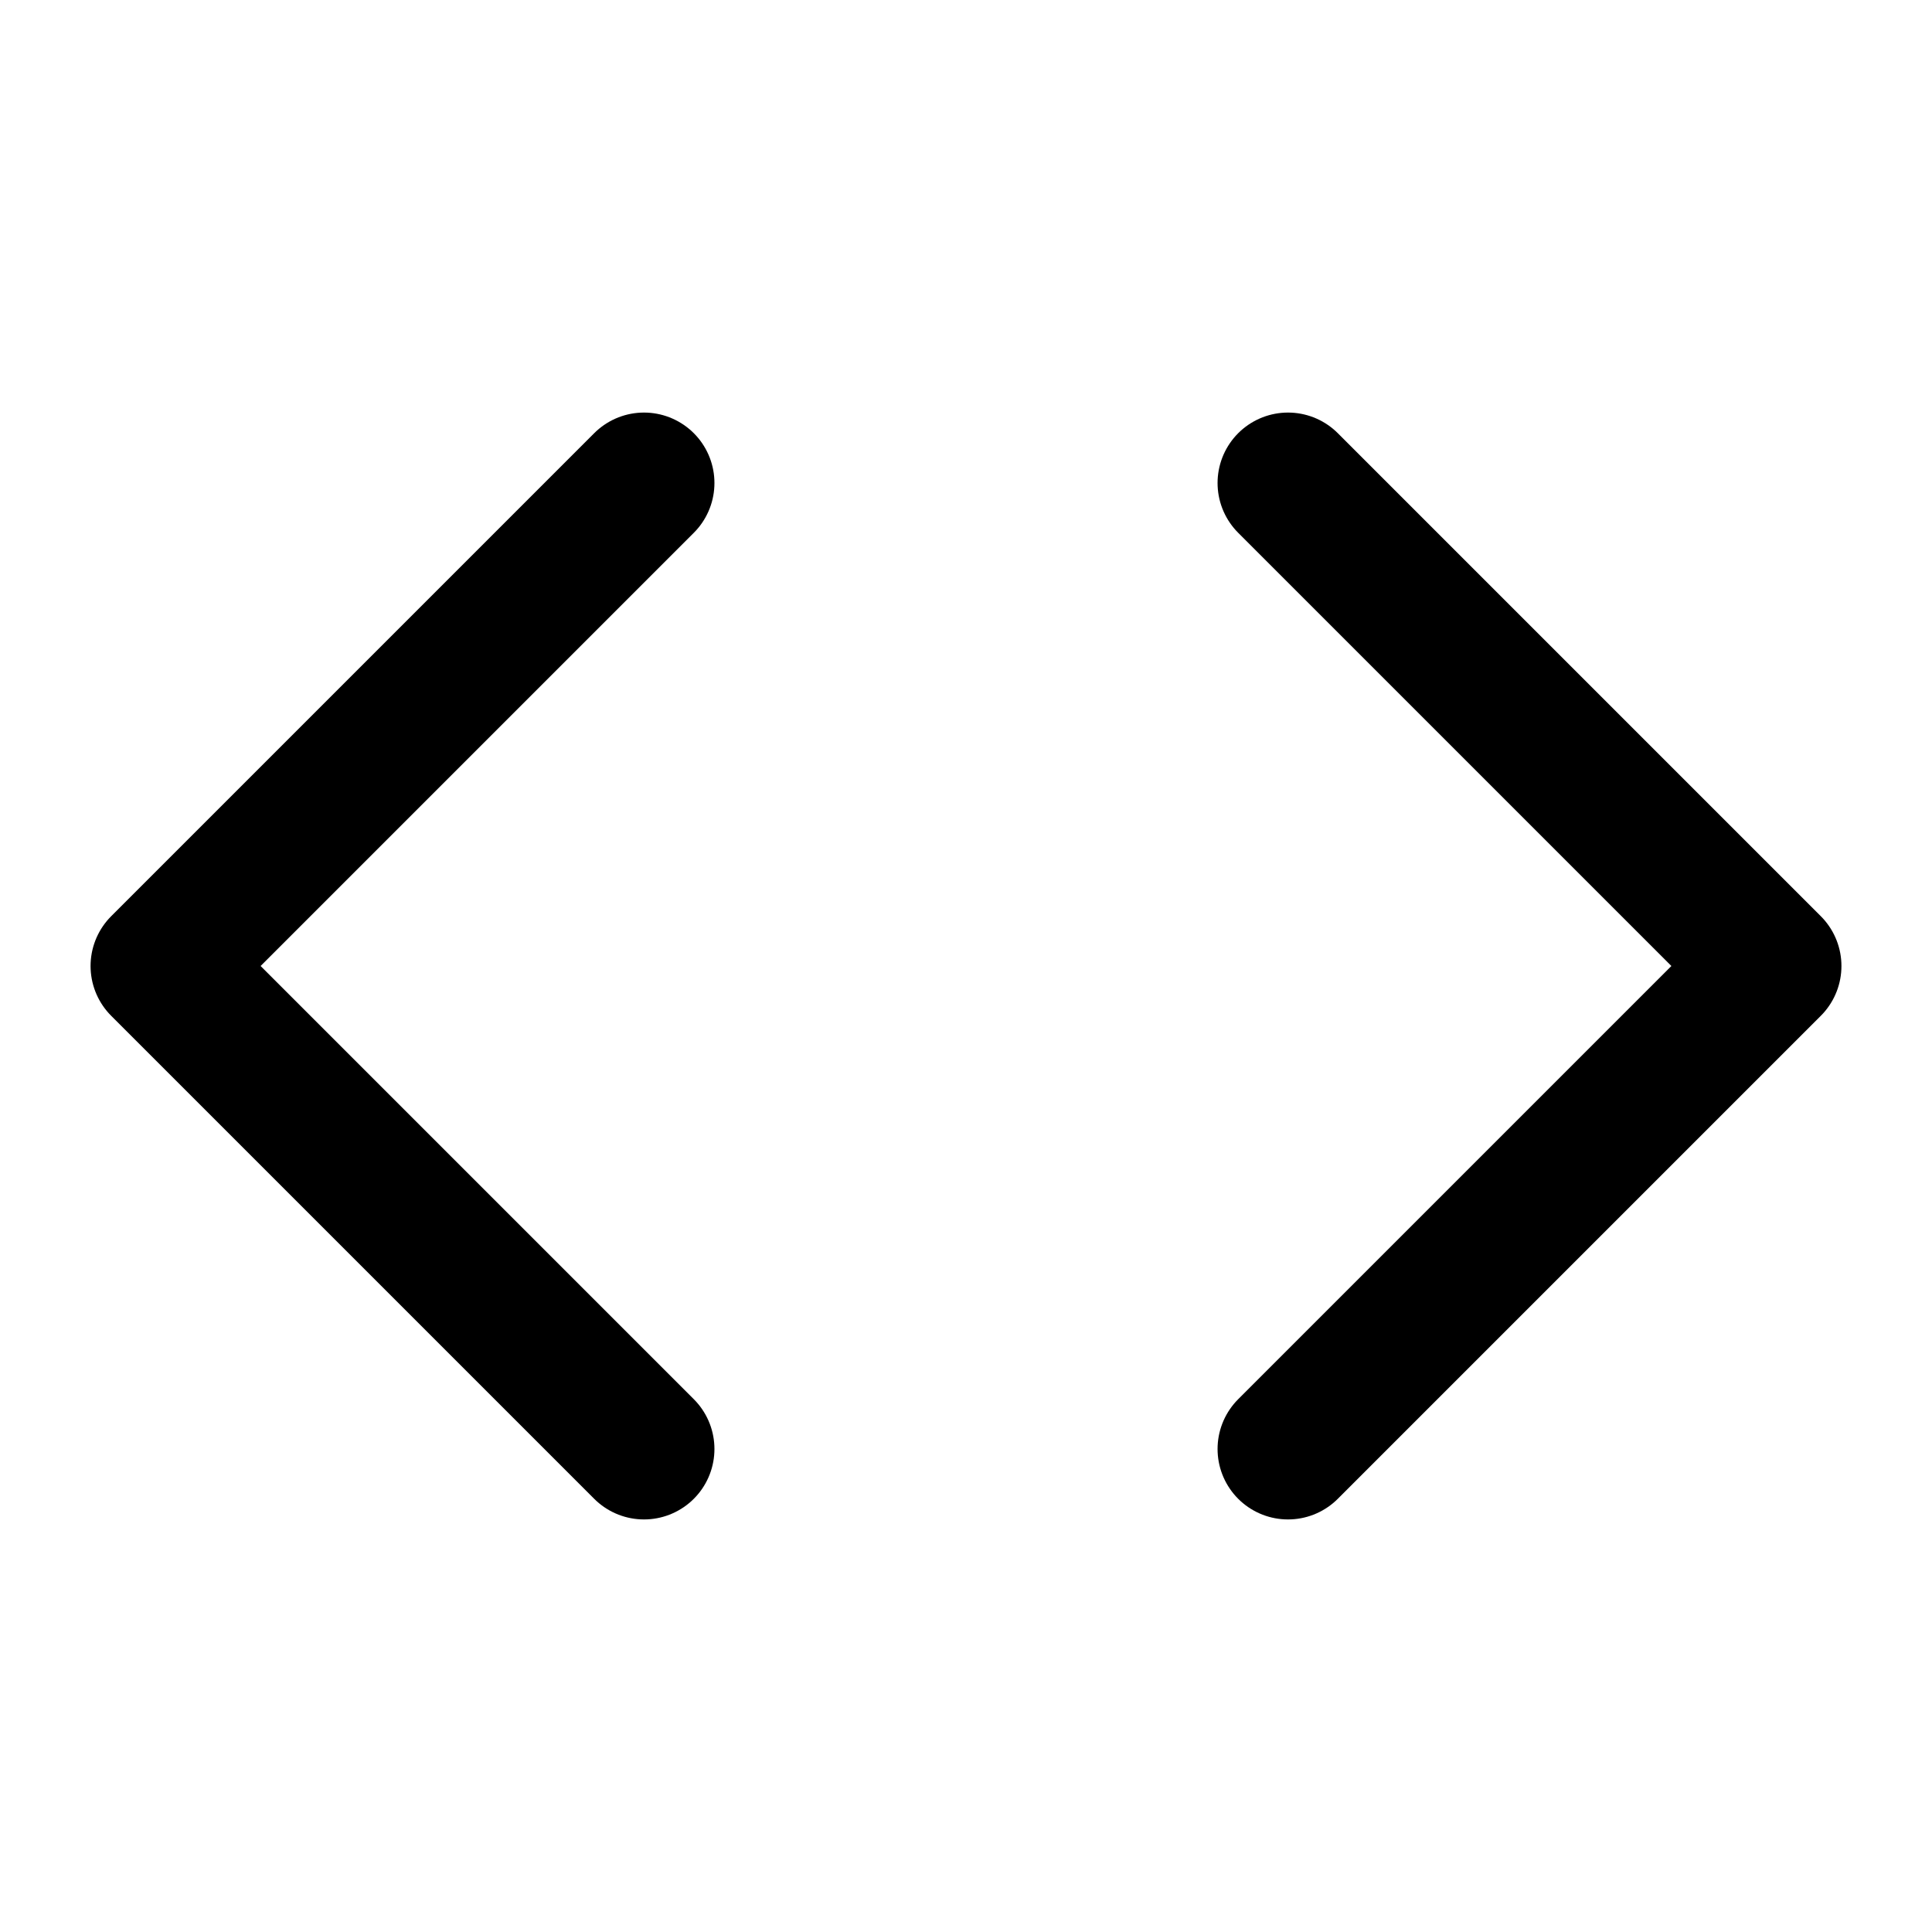
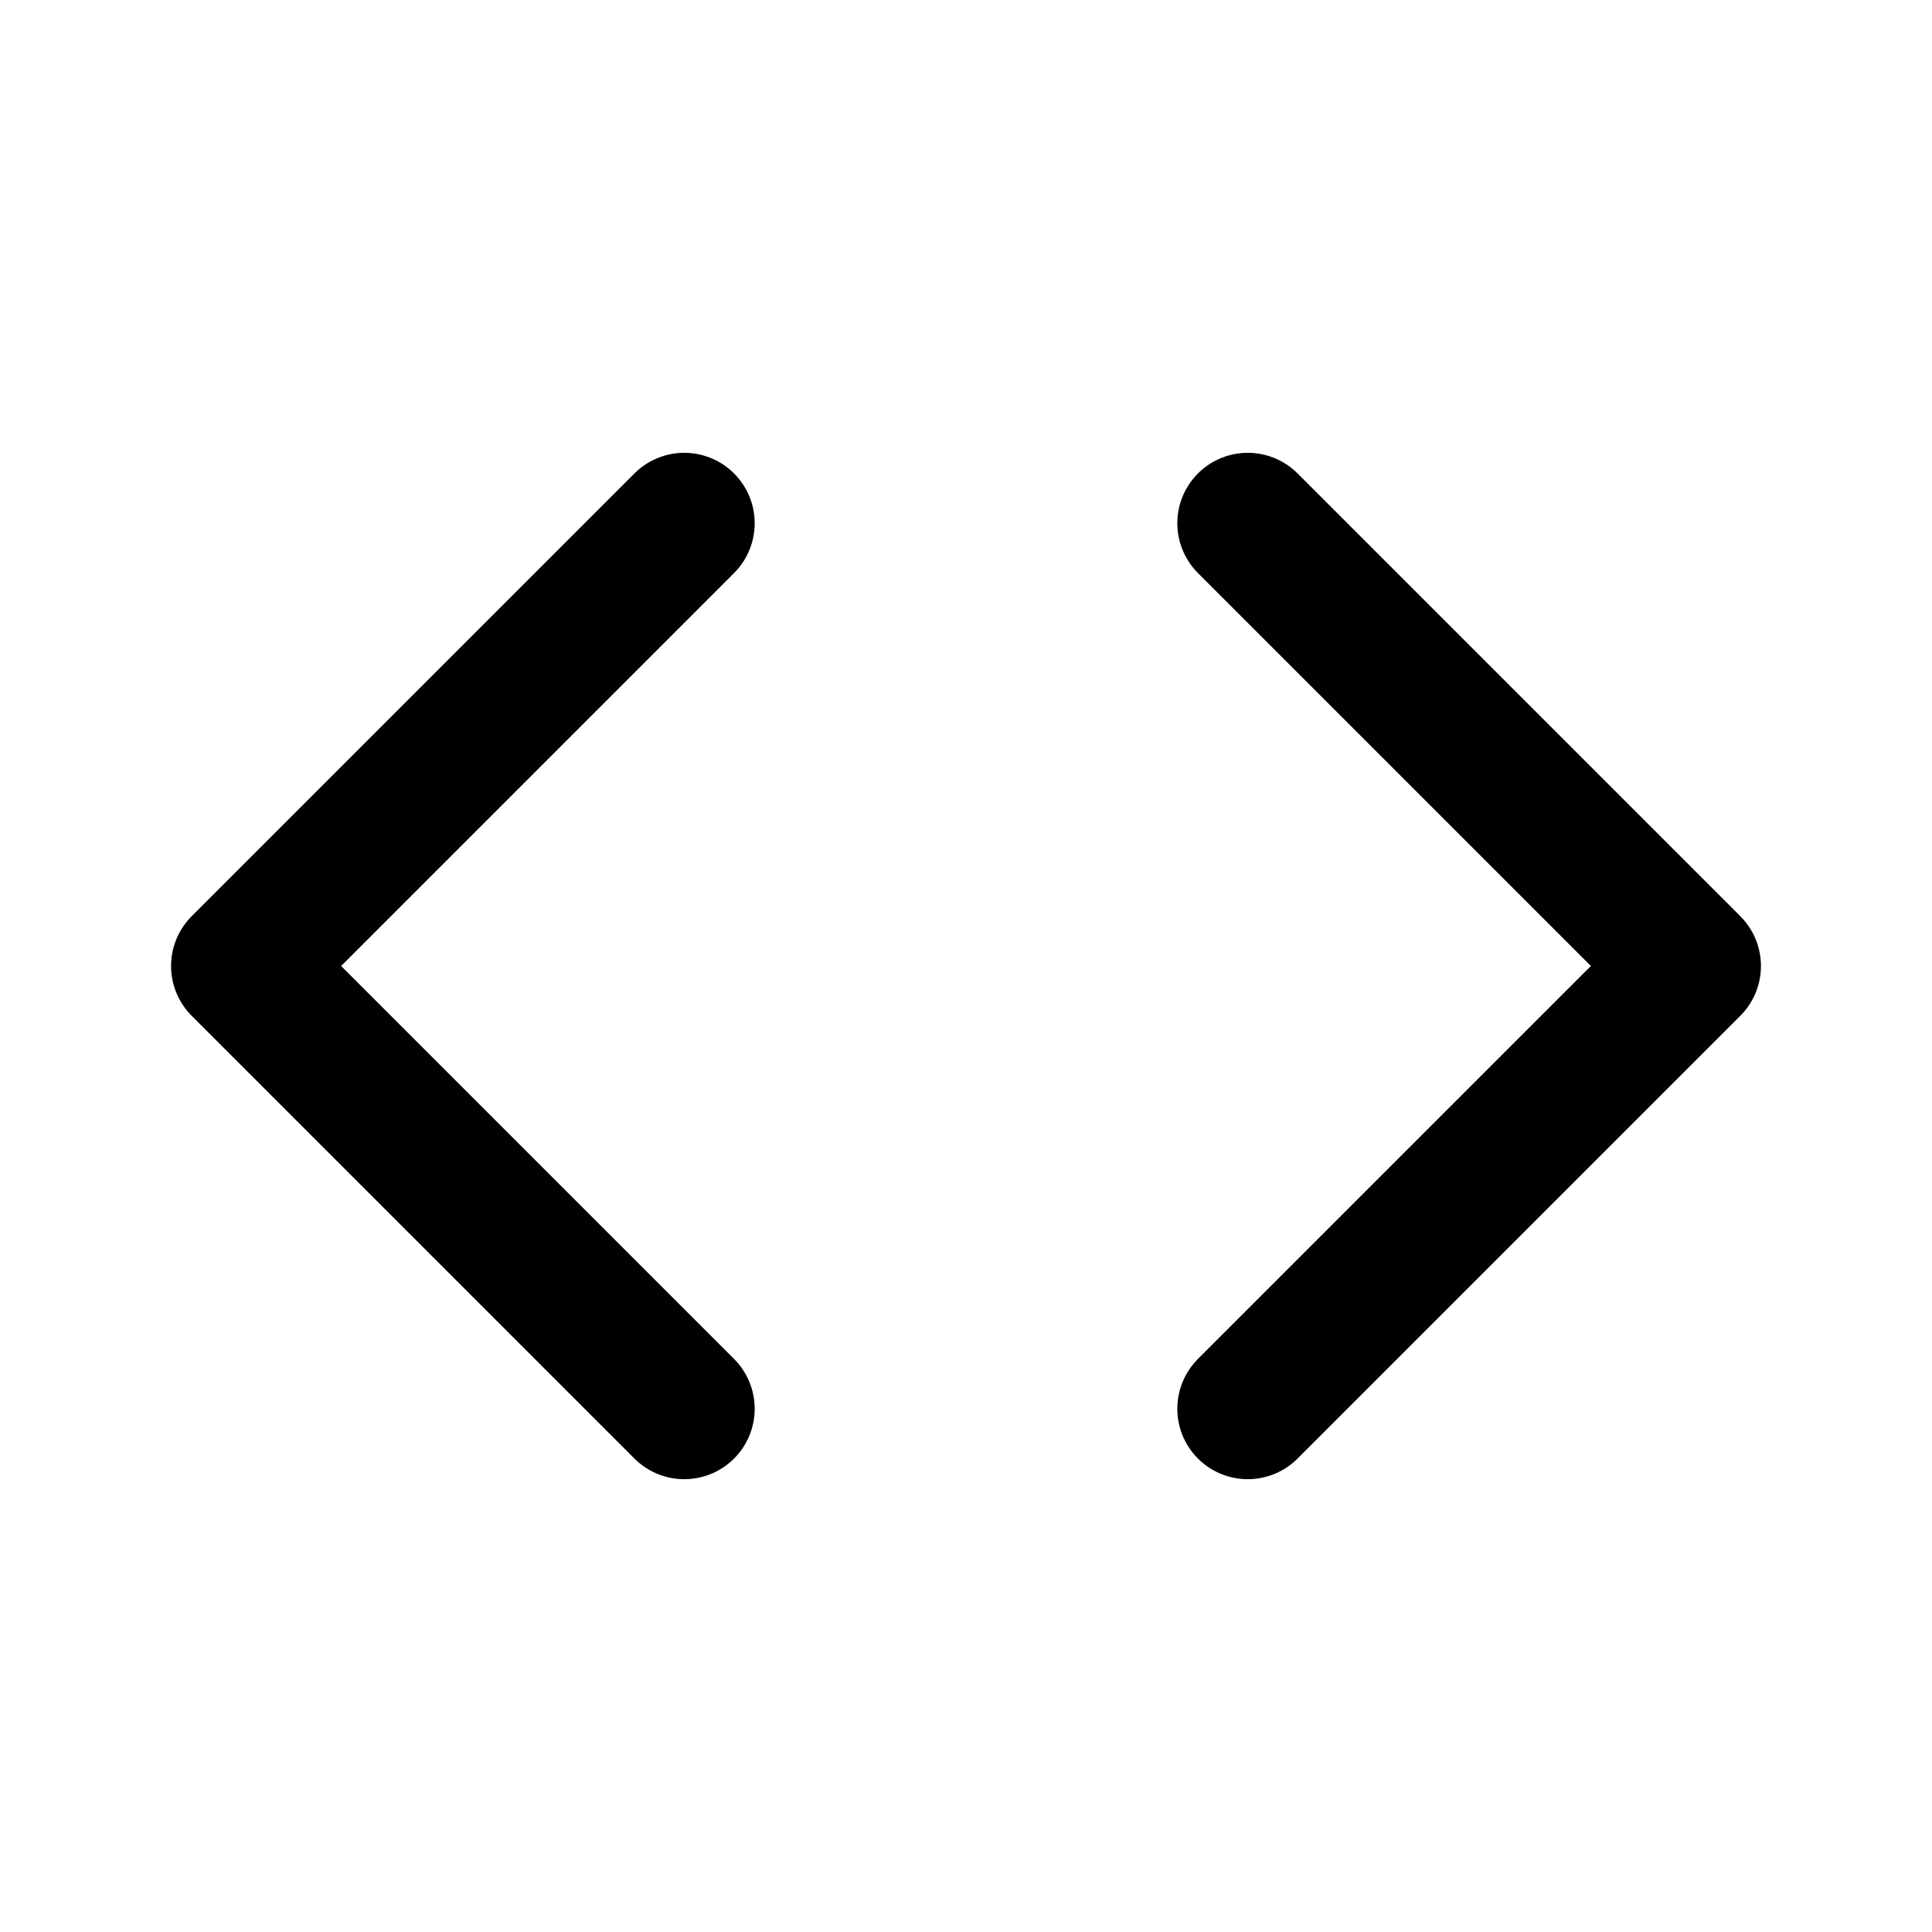
<svg xmlns="http://www.w3.org/2000/svg" viewBox="0 0 24 24" fill="none" stroke="currentColor" stroke-width="1.75" stroke-linecap="round" stroke-linejoin="round">
-   <path d="m16 18 6-6-6-6" />
-   <path d="m8 6-6 6 6 6" />
+   <path d="M15.5 17.5L21 12L15.5 6.5" />
+   <path d="M8.5 6.5L3 12L8.5 17.5" />
</svg>
